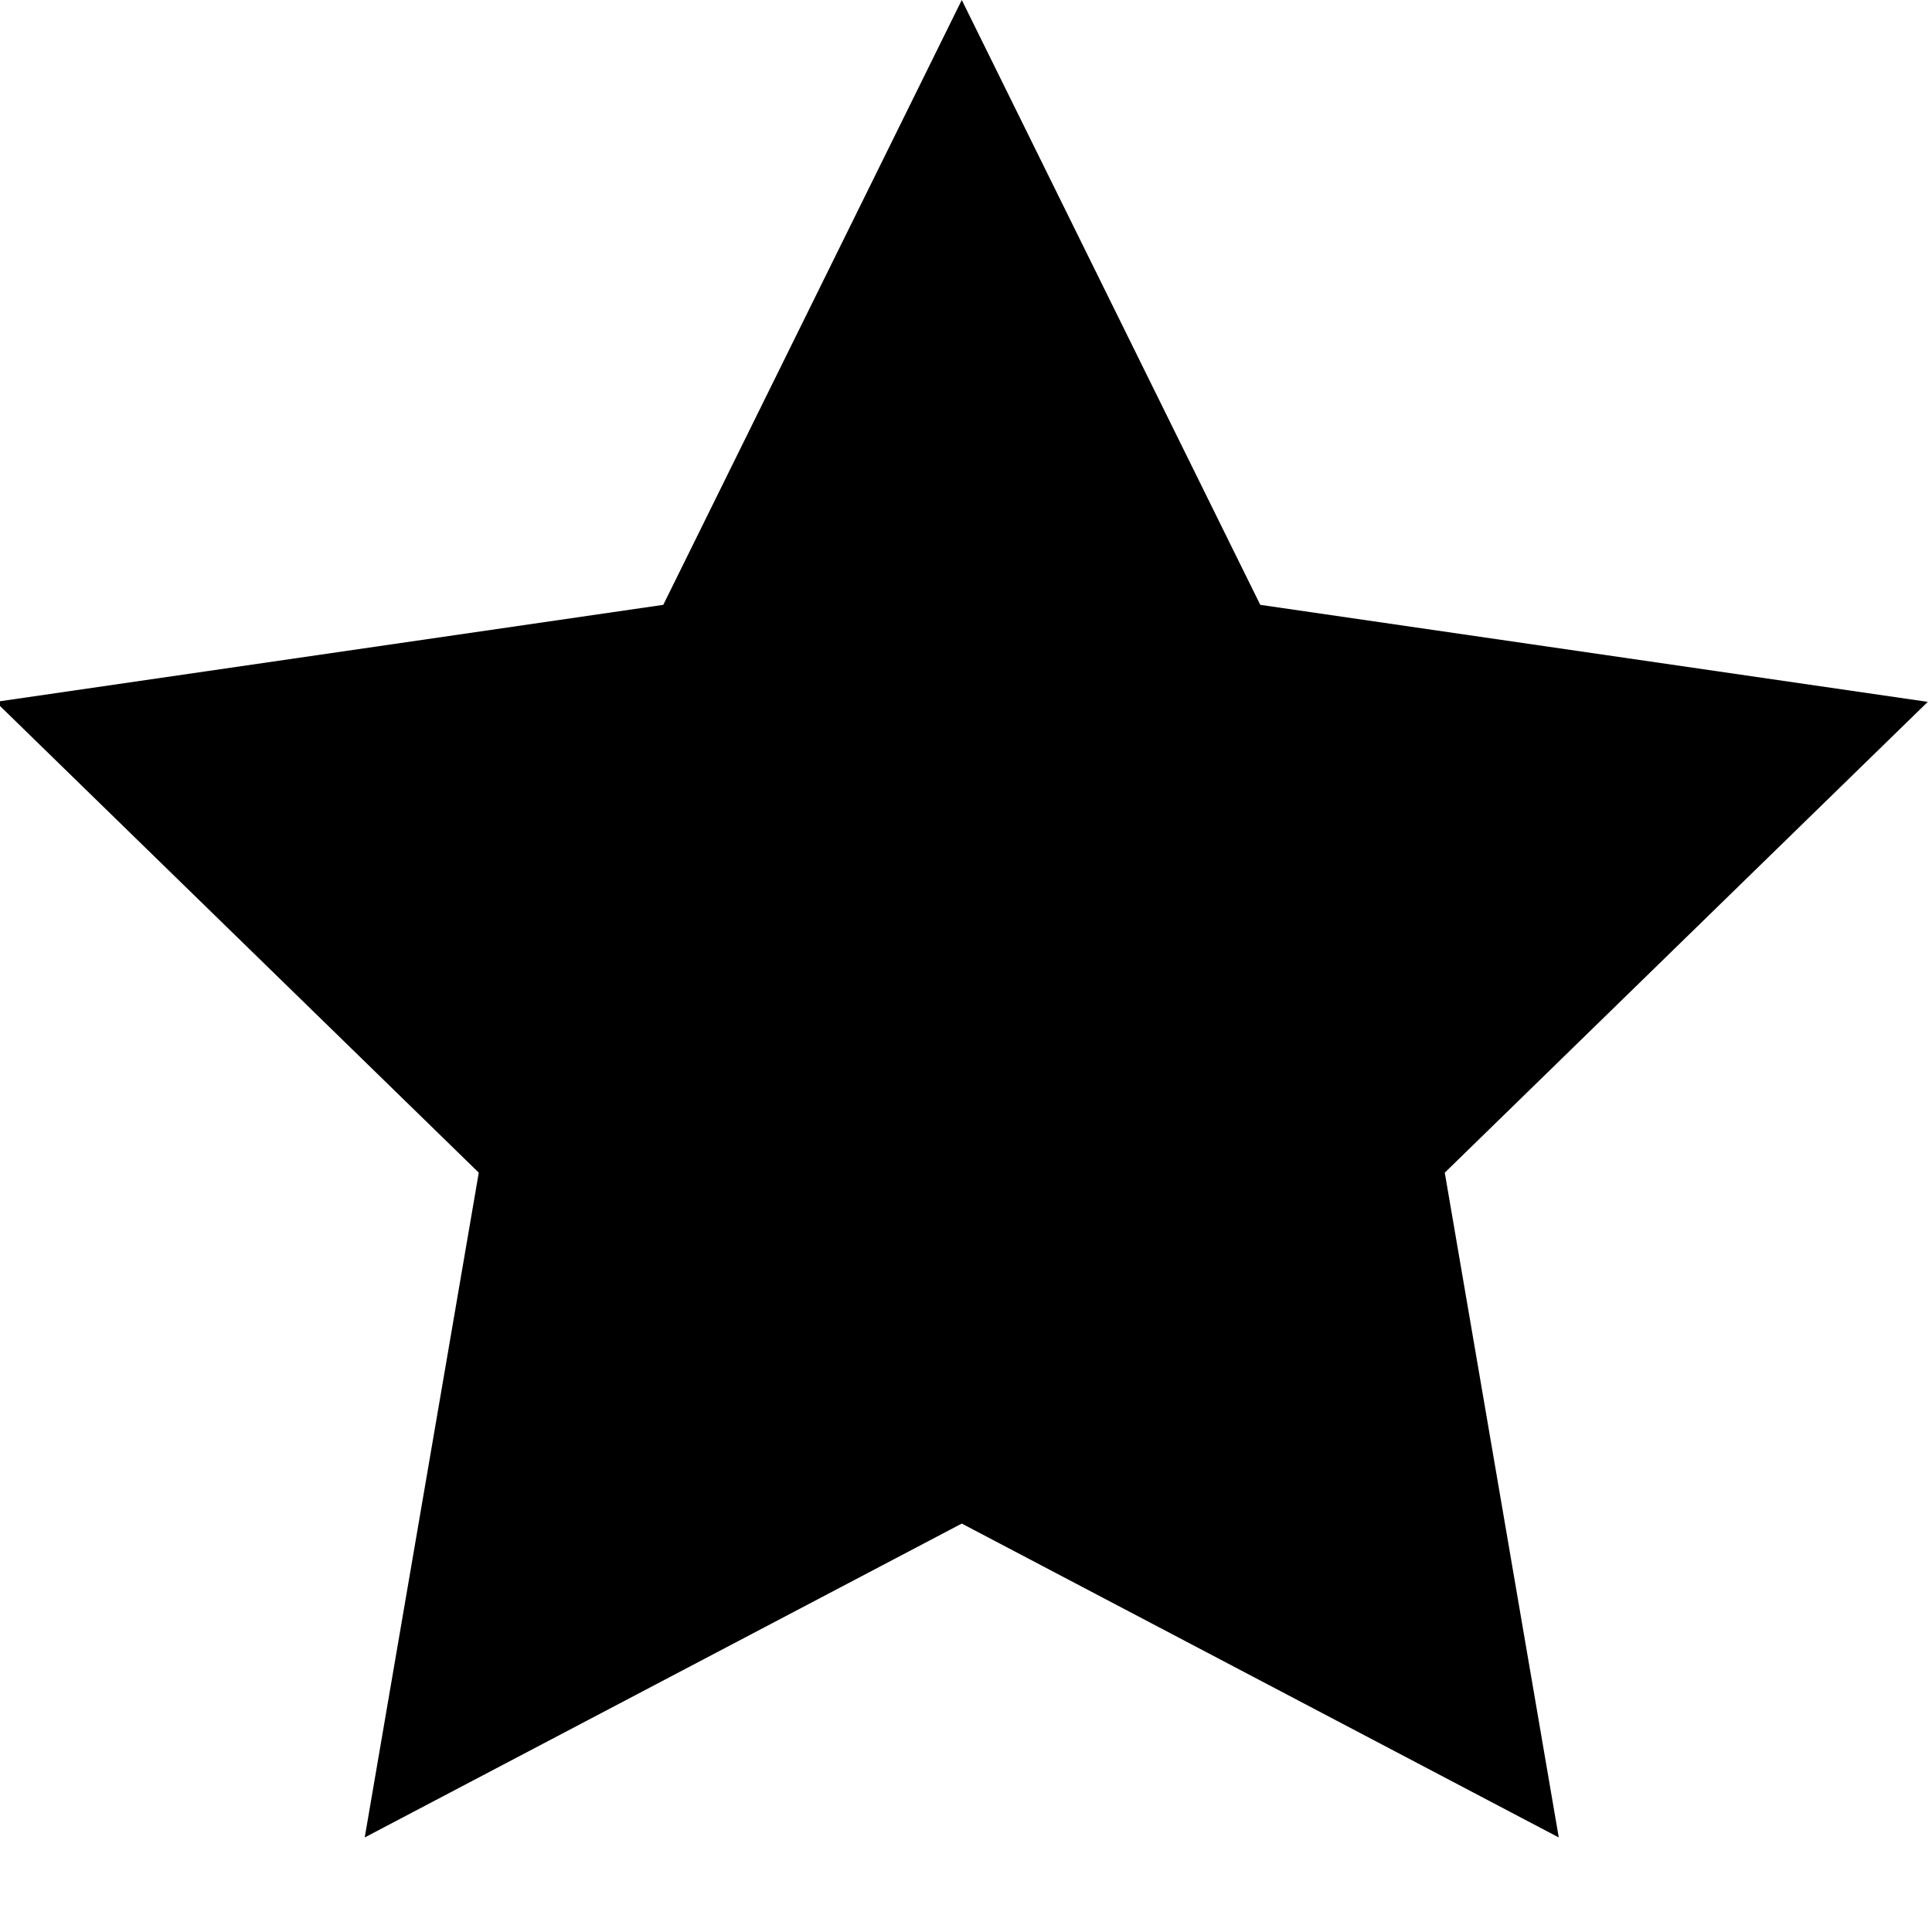
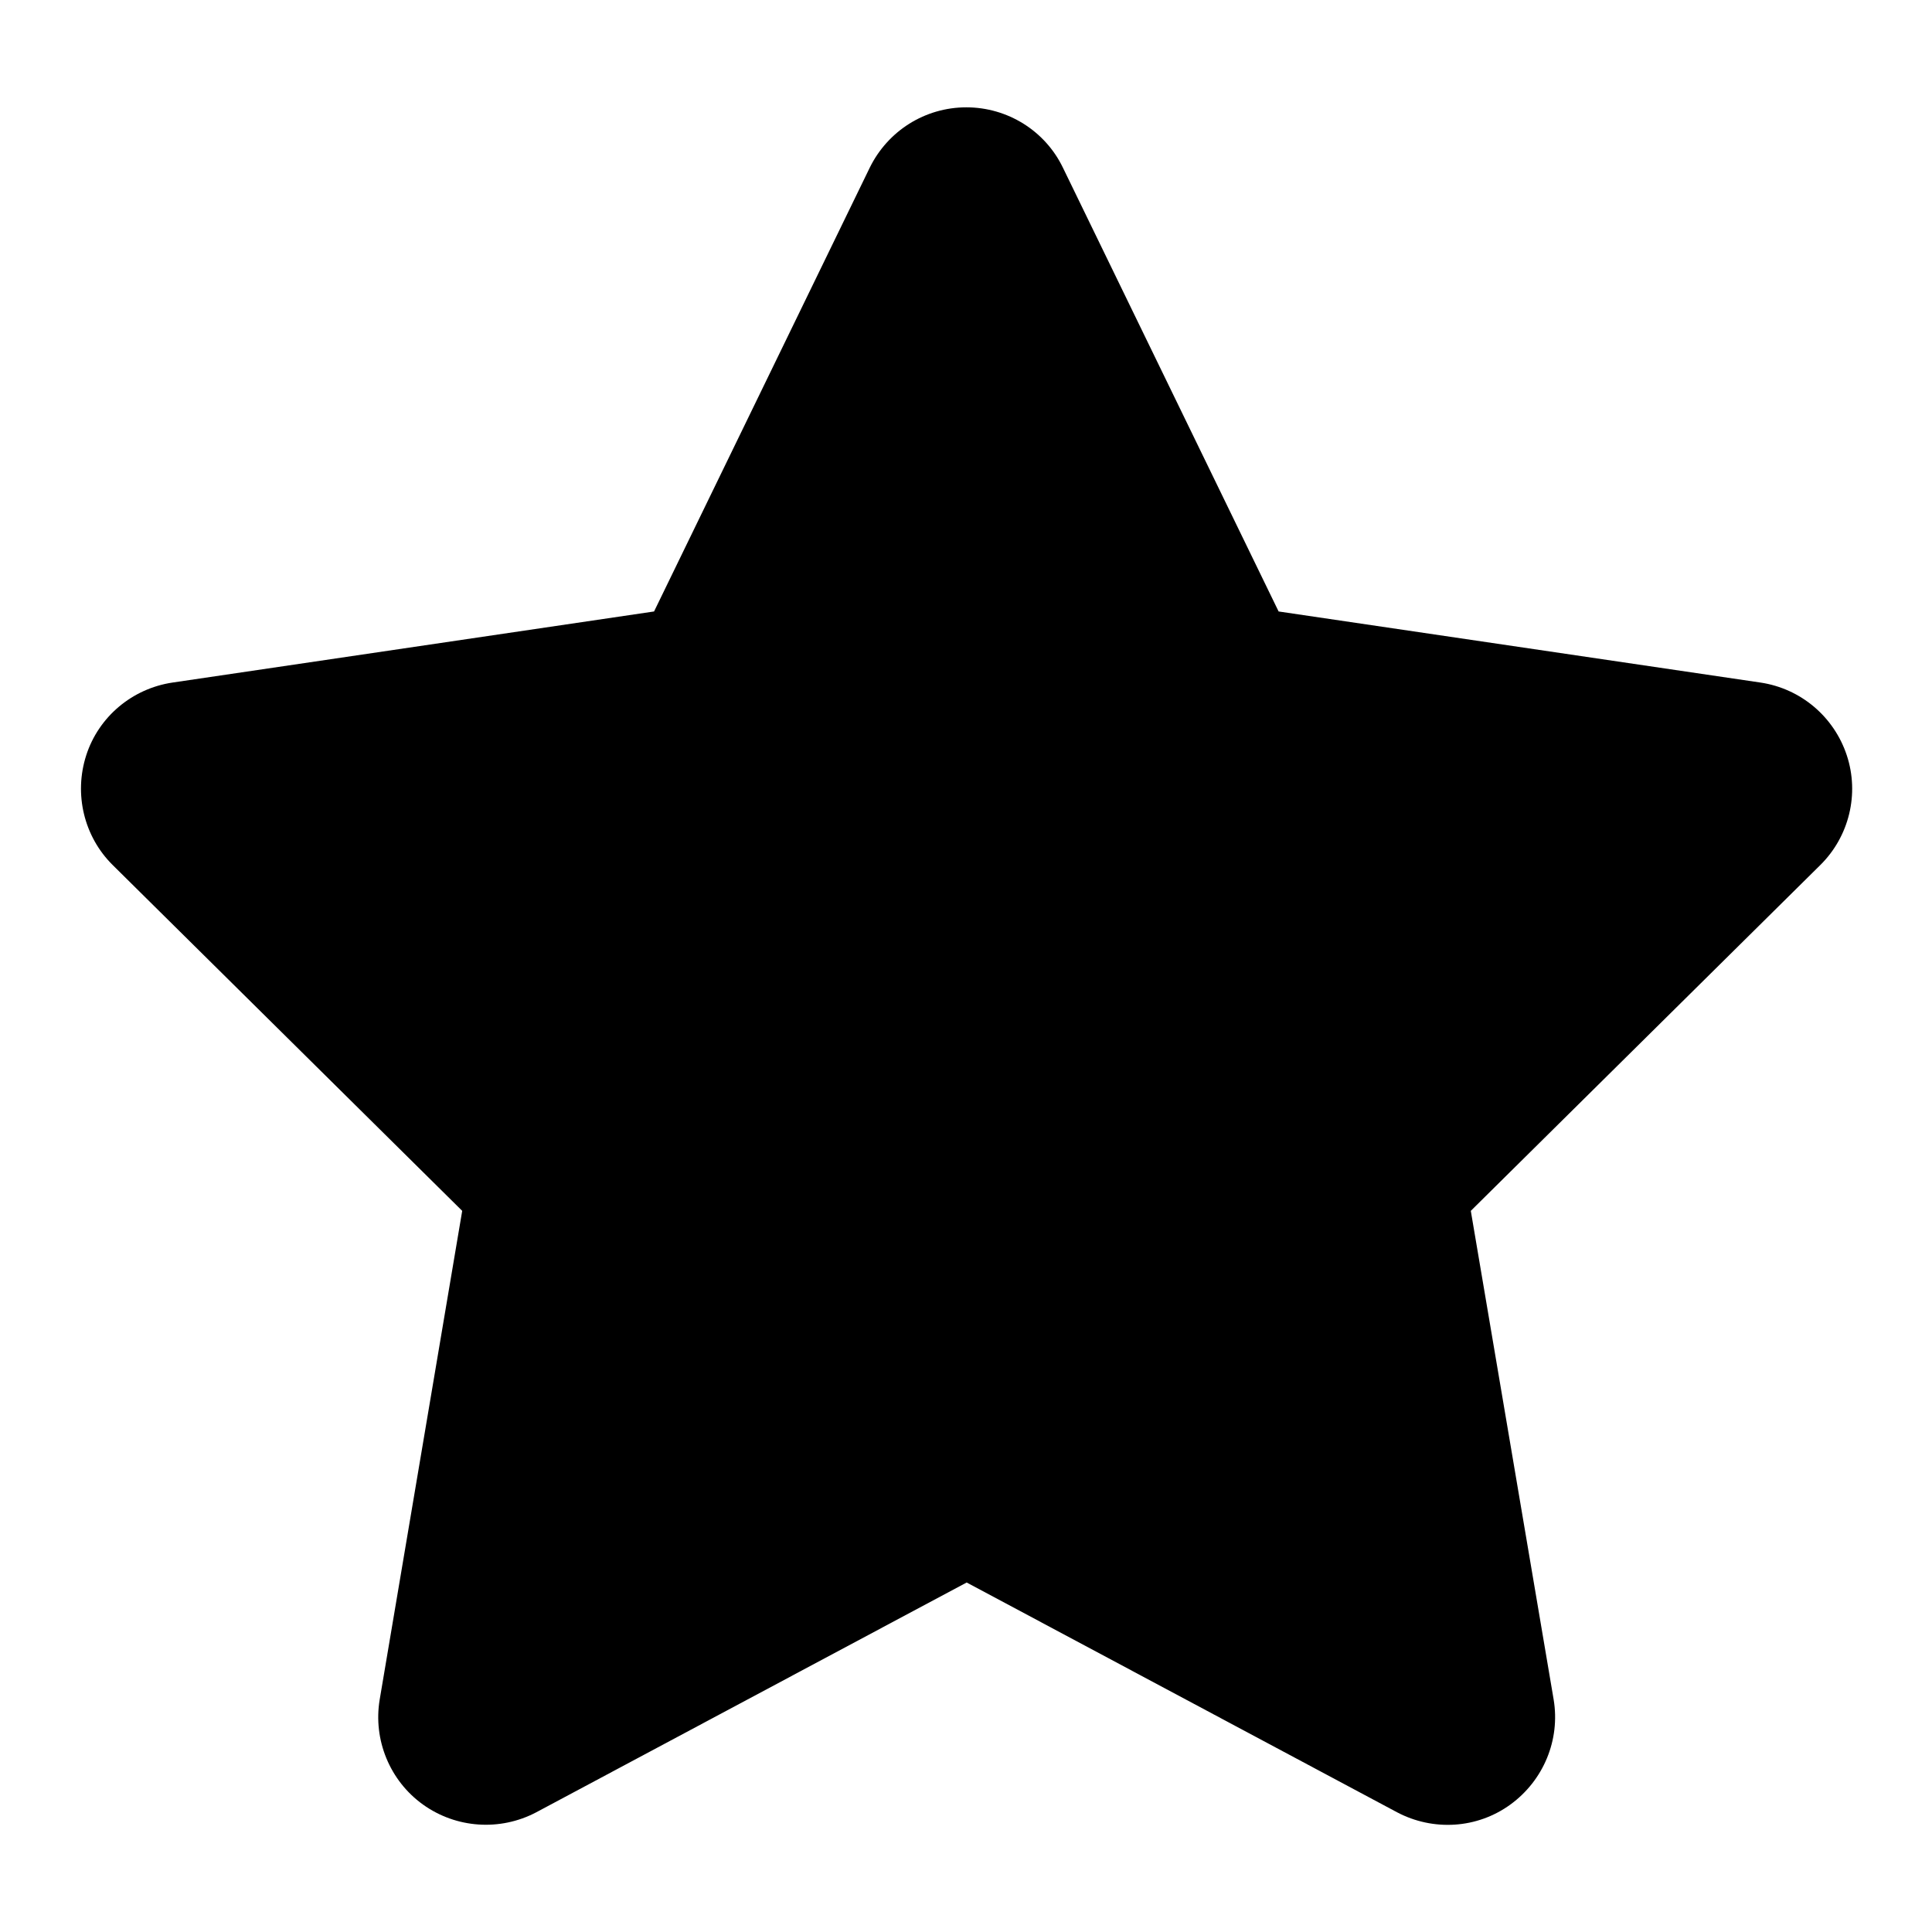
- <svg xmlns="http://www.w3.org/2000/svg" width="32" height="32" viewBox="0 0 32 32">
-   <path d="M15.93 25.235L6.041 30.434 7.93 19.423 -0.07 11.625 10.986 10.018 15.93 1.77635684e-15 20.874 10.018 31.93 11.625 23.93 19.423 25.818 30.434z" />
+ <svg xmlns="http://www.w3.org/2000/svg" width="32" height="32" viewBox="0 0 576 512">
+   <linearGradient id="greyStar" x1="0%" y1="0%" x2="100%" y2="100%">
+     <stop offset="144%" style="stop-color: #bfc3cf; stop-opacity: 1" />
+     <stop offset="-76%" style="stop-color: #e5e6eb; stop-opacity: 1" />
+   </linearGradient>
+   <linearGradient id="blueStar" x1="0%" y1="0%" x2="100%" y2="100%">
+     <stop offset="-50%" style="stop-color: #04acbb; stop-opacity: 1" />
+     <stop offset="152%" style="stop-color: #264a9f; stop-opacity: 1" />
+   </linearGradient>
+   <path d="M316.9 18C311.6 7 300.4 0 288.1 0s-23.4 7-28.8 18L195 150.3 51.4 171.5c-12 1.8-22 10.2-25.7 21.7s-.7 24.2 7.9 32.7L137.8 329 113.2 474.7c-2 12 3 24.2 12.9 31.3s23 8 33.8 2.3l128.3-68.5 128.3 68.5c10.8 5.7 23.9 4.9 33.8-2.3s14.9-19.3 12.9-31.3L438.5 329 542.7 225.9c8.6-8.5 11.7-21.2 7.9-32.7s-13.7-19.9-25.7-21.7L381.2 150.3 316.9 18z" />
</svg>
